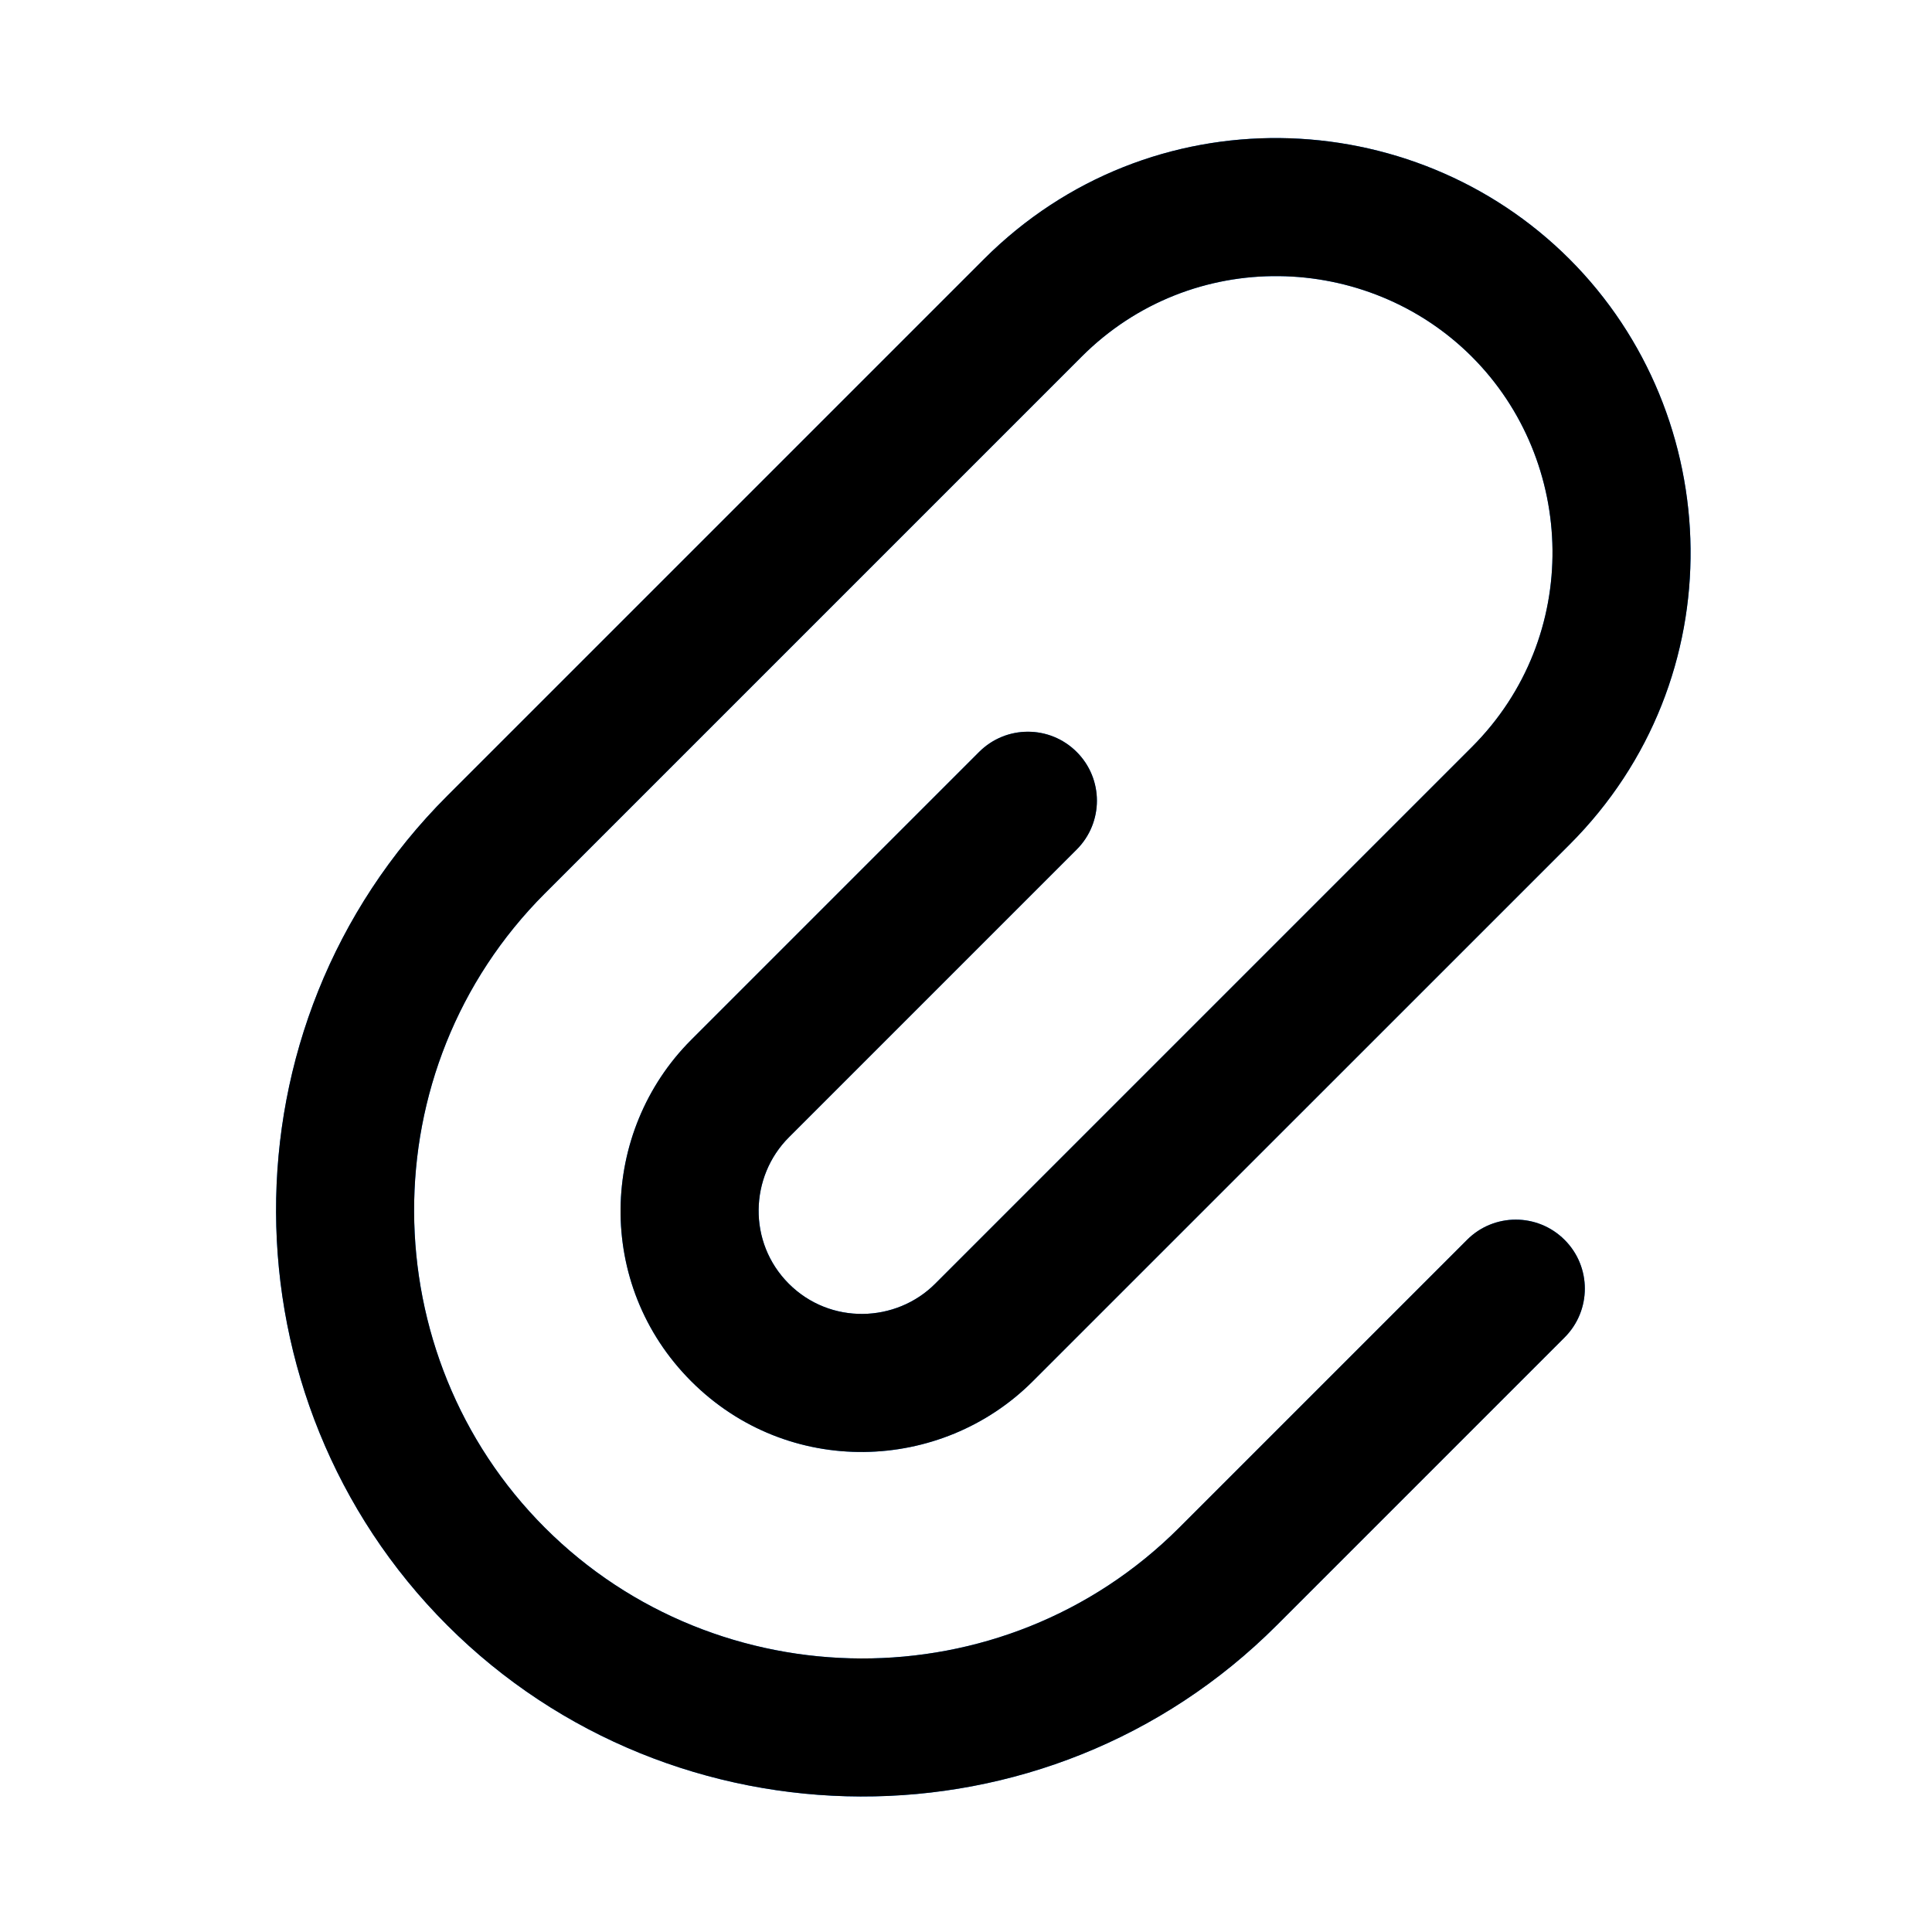
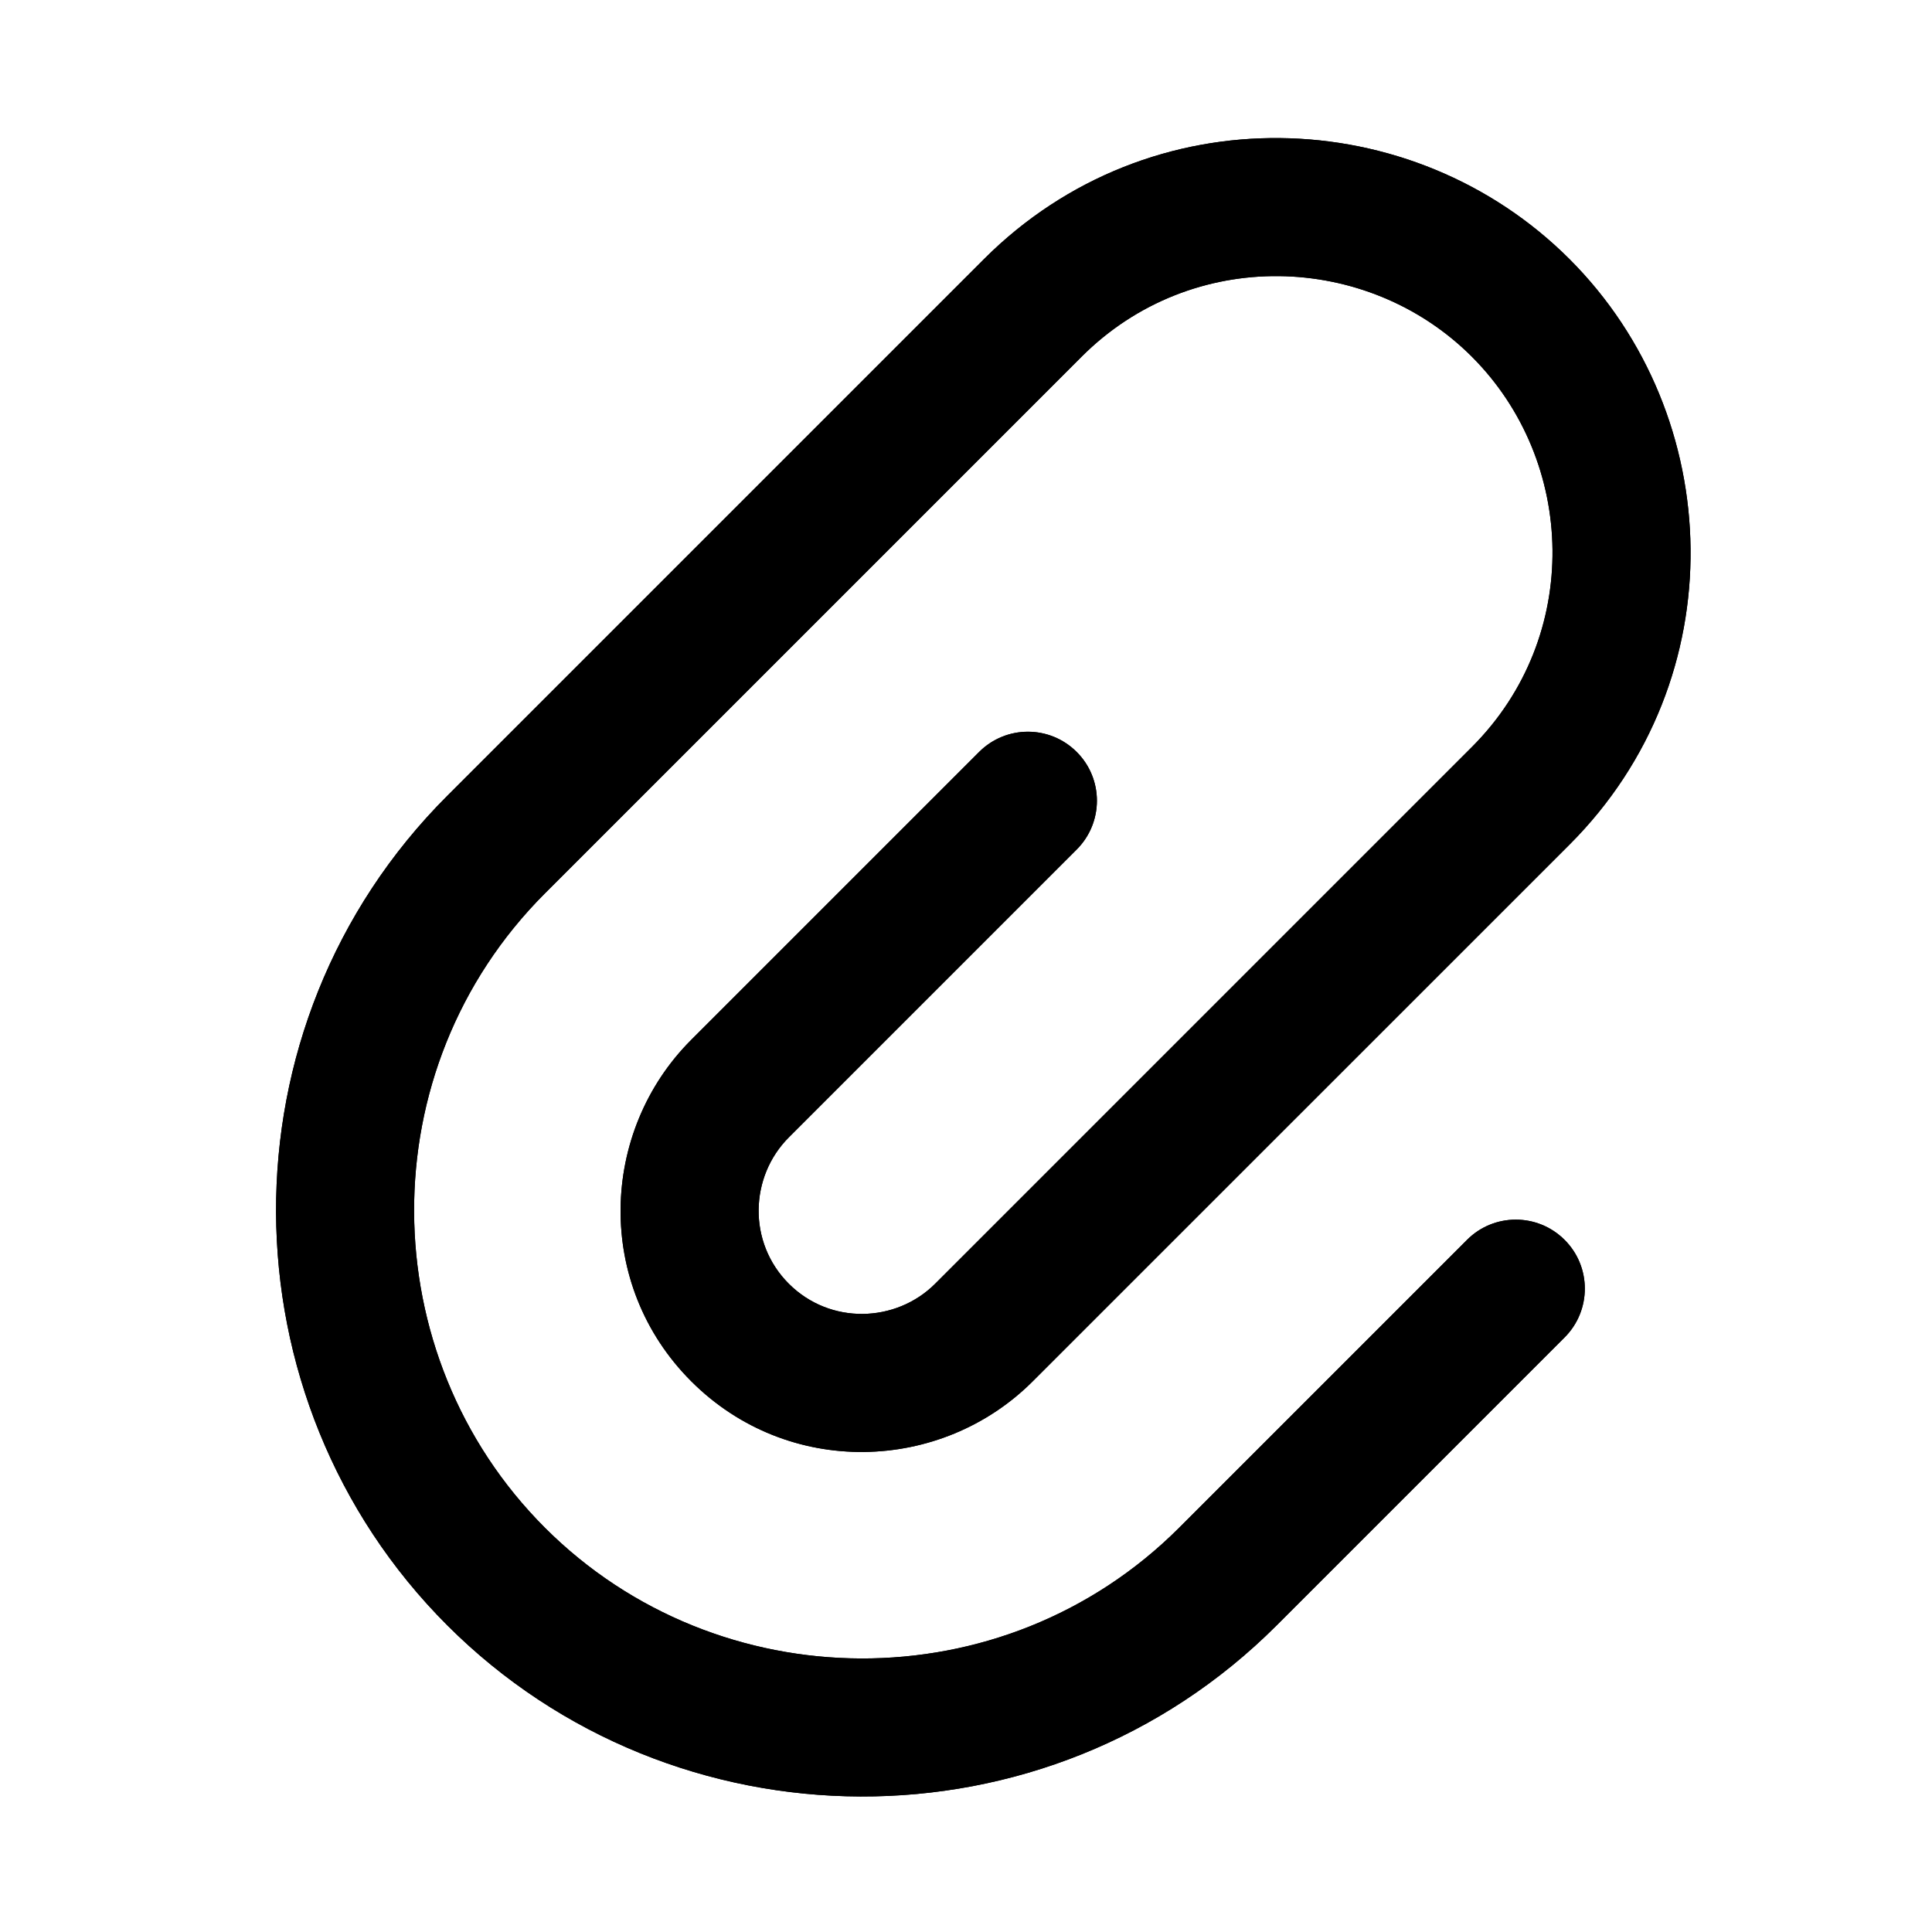
<svg xmlns="http://www.w3.org/2000/svg" width="24" height="24" viewBox="0 0 24 24" fill="none">
-   <path d="M12.163 9.341C12.498 9.006 13.04 9.006 13.375 9.341C13.71 9.675 13.71 10.218 13.375 10.553L9.799 14.129C9.313 14.615 9.285 15.433 9.799 15.947C10.313 16.461 11.131 16.433 11.617 15.947L18.284 9.28C19.657 7.907 19.582 5.729 18.284 4.431C16.987 3.134 14.808 3.059 13.436 4.431L6.769 11.098C4.582 13.285 4.623 16.832 6.769 18.978C8.914 21.123 12.461 21.164 14.648 18.978L18.224 15.402C18.558 15.067 19.101 15.067 19.436 15.402C19.771 15.736 19.771 16.279 19.436 16.614L15.86 20.19C12.998 23.052 8.365 22.999 5.556 20.19C2.747 17.381 2.694 12.748 5.556 9.886L12.223 3.219C14.285 1.158 17.547 1.27 19.497 3.219C21.446 5.168 21.558 8.431 19.497 10.492L12.829 17.159C11.692 18.297 9.79 18.362 8.587 17.159C7.384 15.956 7.449 14.054 8.587 12.917L12.163 9.341Z" fill="#007AFF" />
-   <path d="M12.163 9.341C12.498 9.006 13.04 9.006 13.375 9.341C13.71 9.675 13.71 10.218 13.375 10.553L9.799 14.129C9.313 14.615 9.285 15.433 9.799 15.947C10.313 16.461 11.131 16.433 11.617 15.947L18.284 9.28C19.657 7.907 19.582 5.729 18.284 4.431C16.987 3.134 14.808 3.059 13.436 4.431L6.769 11.098C4.582 13.285 4.623 16.832 6.769 18.978C8.914 21.123 12.461 21.164 14.648 18.978L18.224 15.402C18.558 15.067 19.101 15.067 19.436 15.402C19.771 15.736 19.771 16.279 19.436 16.614L15.86 20.19C12.998 23.052 8.365 22.999 5.556 20.19C2.747 17.381 2.694 12.748 5.556 9.886L12.223 3.219C14.285 1.158 17.547 1.27 19.497 3.219C21.446 5.168 21.558 8.431 19.497 10.492L12.829 17.159C11.692 18.297 9.79 18.362 8.587 17.159C7.384 15.956 7.449 14.054 8.587 12.917L12.163 9.341Z" fill="black" />
+   <path d="M12.163 9.341C12.498 9.006 13.04 9.006 13.375 9.341C13.71 9.675 13.71 10.218 13.375 10.553L9.799 14.129C9.313 14.615 9.285 15.433 9.799 15.947C10.313 16.461 11.131 16.433 11.617 15.947L18.284 9.28C19.657 7.907 19.582 5.729 18.284 4.431C16.987 3.134 14.808 3.059 13.436 4.431L6.769 11.098C4.582 13.285 4.623 16.832 6.769 18.978C8.914 21.123 12.461 21.164 14.648 18.978L18.224 15.402C18.558 15.067 19.101 15.067 19.436 15.402C19.771 15.736 19.771 16.279 19.436 16.614L15.86 20.19C12.998 23.052 8.365 22.999 5.556 20.19C2.747 17.381 2.694 12.748 5.556 9.886L12.223 3.219C14.285 1.158 17.547 1.27 19.497 3.219C21.446 5.168 21.558 8.431 19.497 10.492L12.829 17.159C11.692 18.297 9.79 18.362 8.587 17.159C7.384 15.956 7.449 14.054 8.587 12.917L12.163 9.341Z" fill="#000000" />
+   <path d="M12.163 9.341C12.498 9.006 13.04 9.006 13.375 9.341C13.71 9.675 13.71 10.218 13.375 10.553L9.799 14.129C9.313 14.615 9.285 15.433 9.799 15.947C10.313 16.461 11.131 16.433 11.617 15.947L18.284 9.28C19.657 7.907 19.582 5.729 18.284 4.431C16.987 3.134 14.808 3.059 13.436 4.431L6.769 11.098C4.582 13.285 4.623 16.832 6.769 18.978C8.914 21.123 12.461 21.164 14.648 18.978L18.224 15.402C18.558 15.067 19.101 15.067 19.436 15.402C19.771 15.736 19.771 16.279 19.436 16.614L15.86 20.19C12.998 23.052 8.365 22.999 5.556 20.19C2.747 17.381 2.694 12.748 5.556 9.886L12.223 3.219C14.285 1.158 17.547 1.27 19.497 3.219C21.446 5.168 21.558 8.431 19.497 10.492L12.829 17.159C11.692 18.297 9.79 18.362 8.587 17.159C7.384 15.956 7.449 14.054 8.587 12.917L12.163 9.341Z" fill="#000000" />
</svg>
